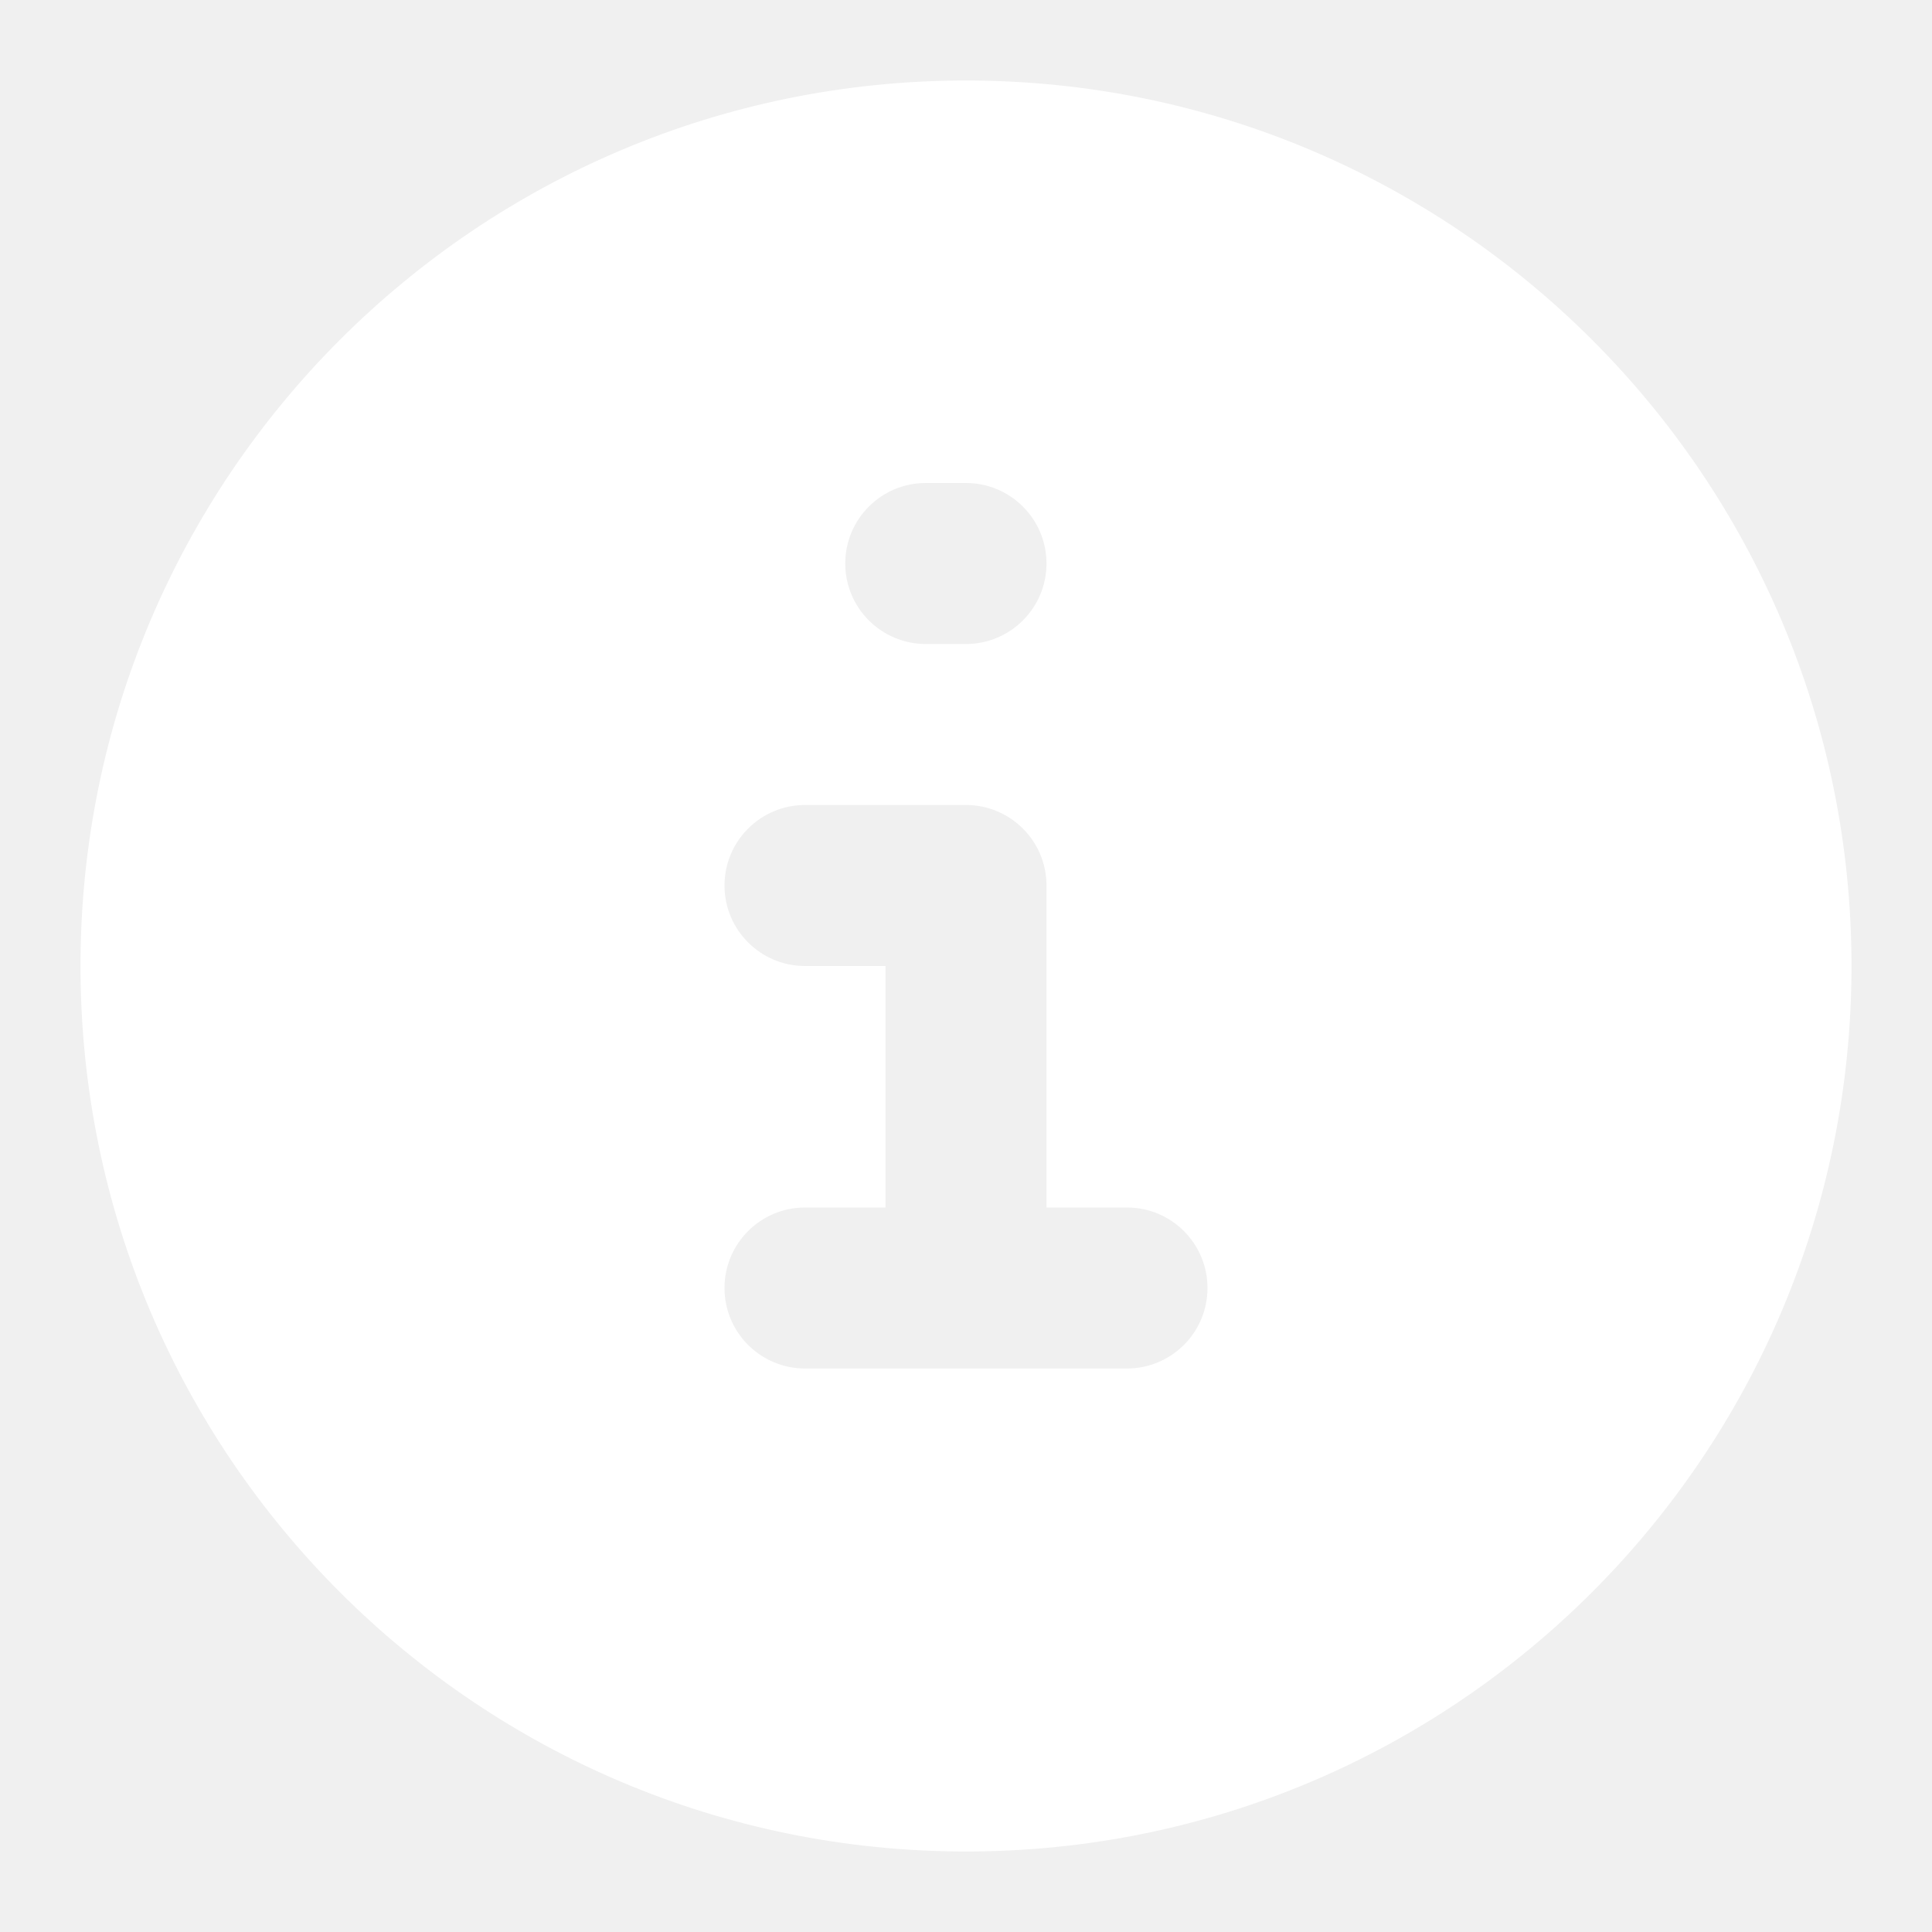
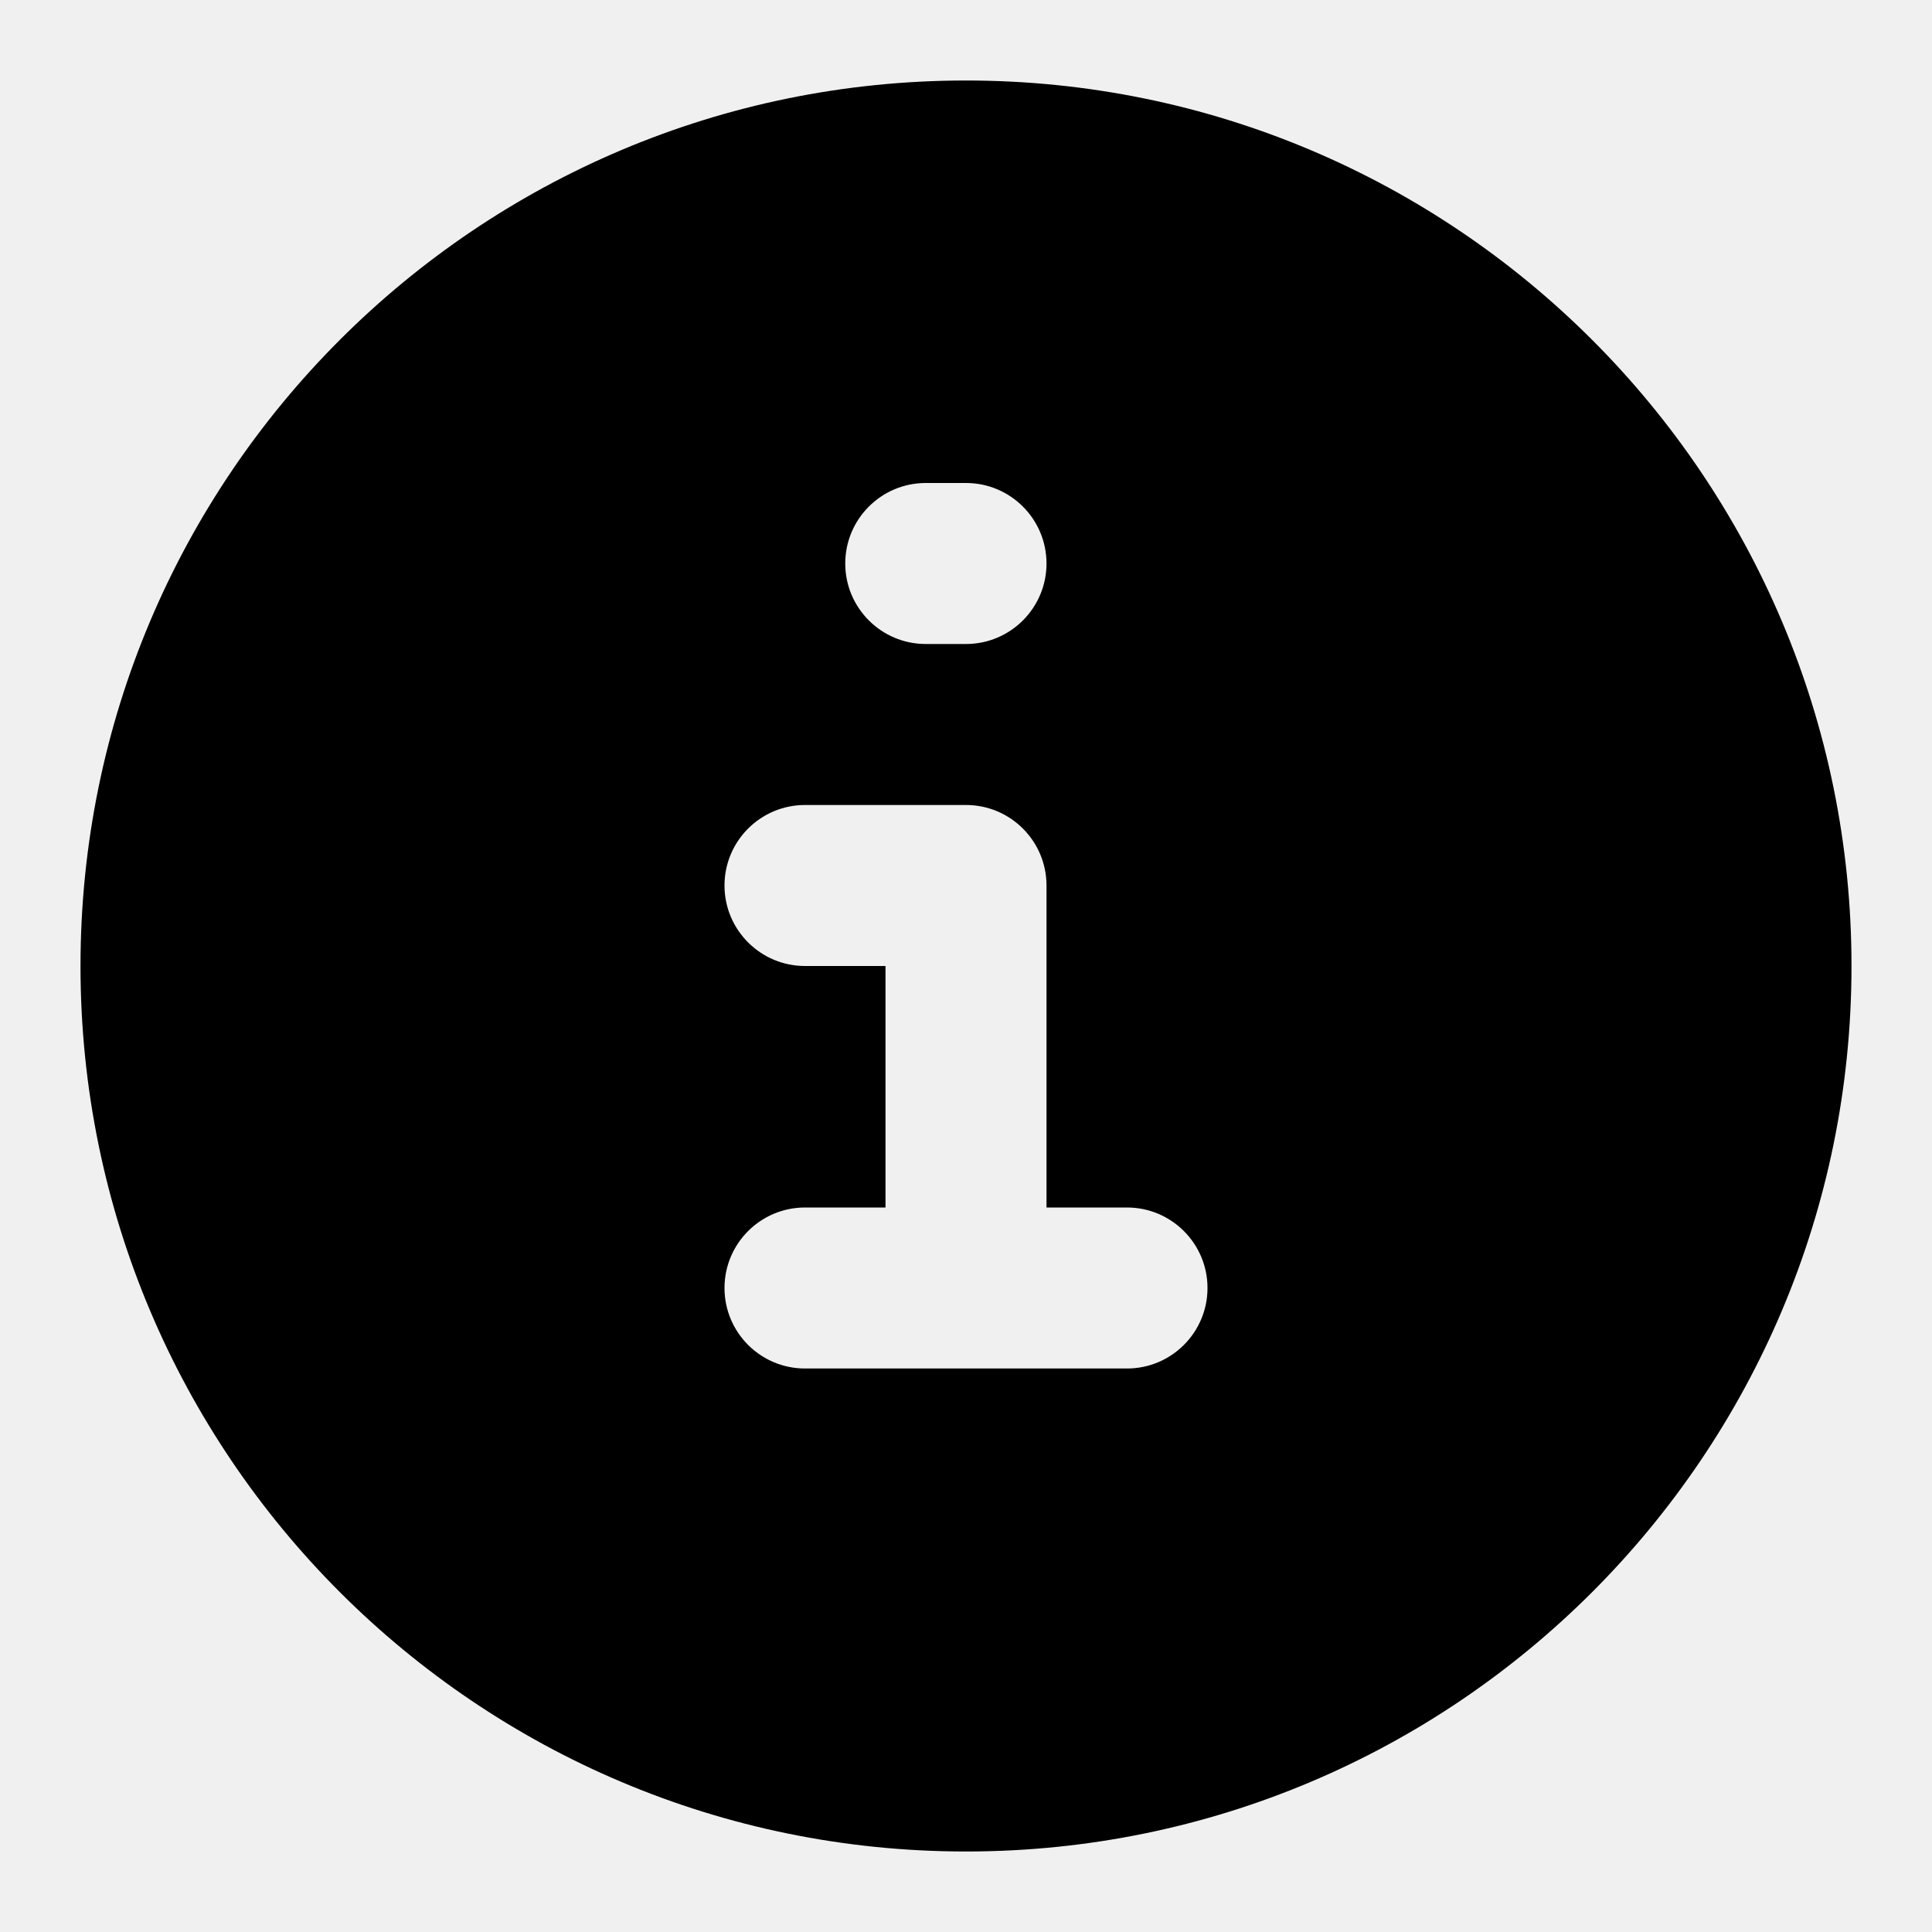
<svg xmlns="http://www.w3.org/2000/svg" width="64px" height="64px" viewBox="0 0 24 24" fill="none">
  <g id="SVGRepo_bgCarrier" stroke-width="0" />
  <g id="SVGRepo_tracerCarrier" stroke-linecap="round" stroke-linejoin="round" />
  <g id="SVGRepo_iconCarrier">
-     <path fill-rule="evenodd" clip-rule="evenodd" d="M12 1C5.925 1 1 5.925 1 12C1 18.075 5.925 23 12 23C18.075 23 23 18.075 23 12C23 5.925 18.075 1 12 1ZM11.5 6C10.948 6 10.5 6.448 10.5 7C10.5 7.552 10.948 8 11.5 8H12C12.552 8 13 7.552 13 7C13 6.448 12.552 6 12 6H11.5ZM10 10C9.448 10 9 10.448 9 11C9 11.552 9.448 12 10 12H11V15H10C9.448 15 9 15.448 9 16C9 16.552 9.448 17 10 17H14C14.552 17 15 16.552 15 16C15 15.448 14.552 15 14 15H13V11C13 10.448 12.552 10 12 10H10Z" fill="#ffffff" />
+     <path fill-rule="evenodd" clip-rule="evenodd" d="M12 1C5.925 1 1 5.925 1 12C1 18.075 5.925 23 12 23C18.075 23 23 18.075 23 12C23 5.925 18.075 1 12 1ZM11.5 6C10.948 6 10.5 6.448 10.5 7C10.5 7.552 10.948 8 11.5 8H12C12.552 8 13 7.552 13 7C13 6.448 12.552 6 12 6H11.5ZM10 10C9.448 10 9 10.448 9 11C9 11.552 9.448 12 10 12H11V15H10C9.448 15 9 15.448 9 16C9 16.552 9.448 17 10 17H14C14.552 17 15 16.552 15 16C15 15.448 14.552 15 14 15H13V11C13 10.448 12.552 10 12 10H10Z" fill="#000000" />
  </g>
</svg>
